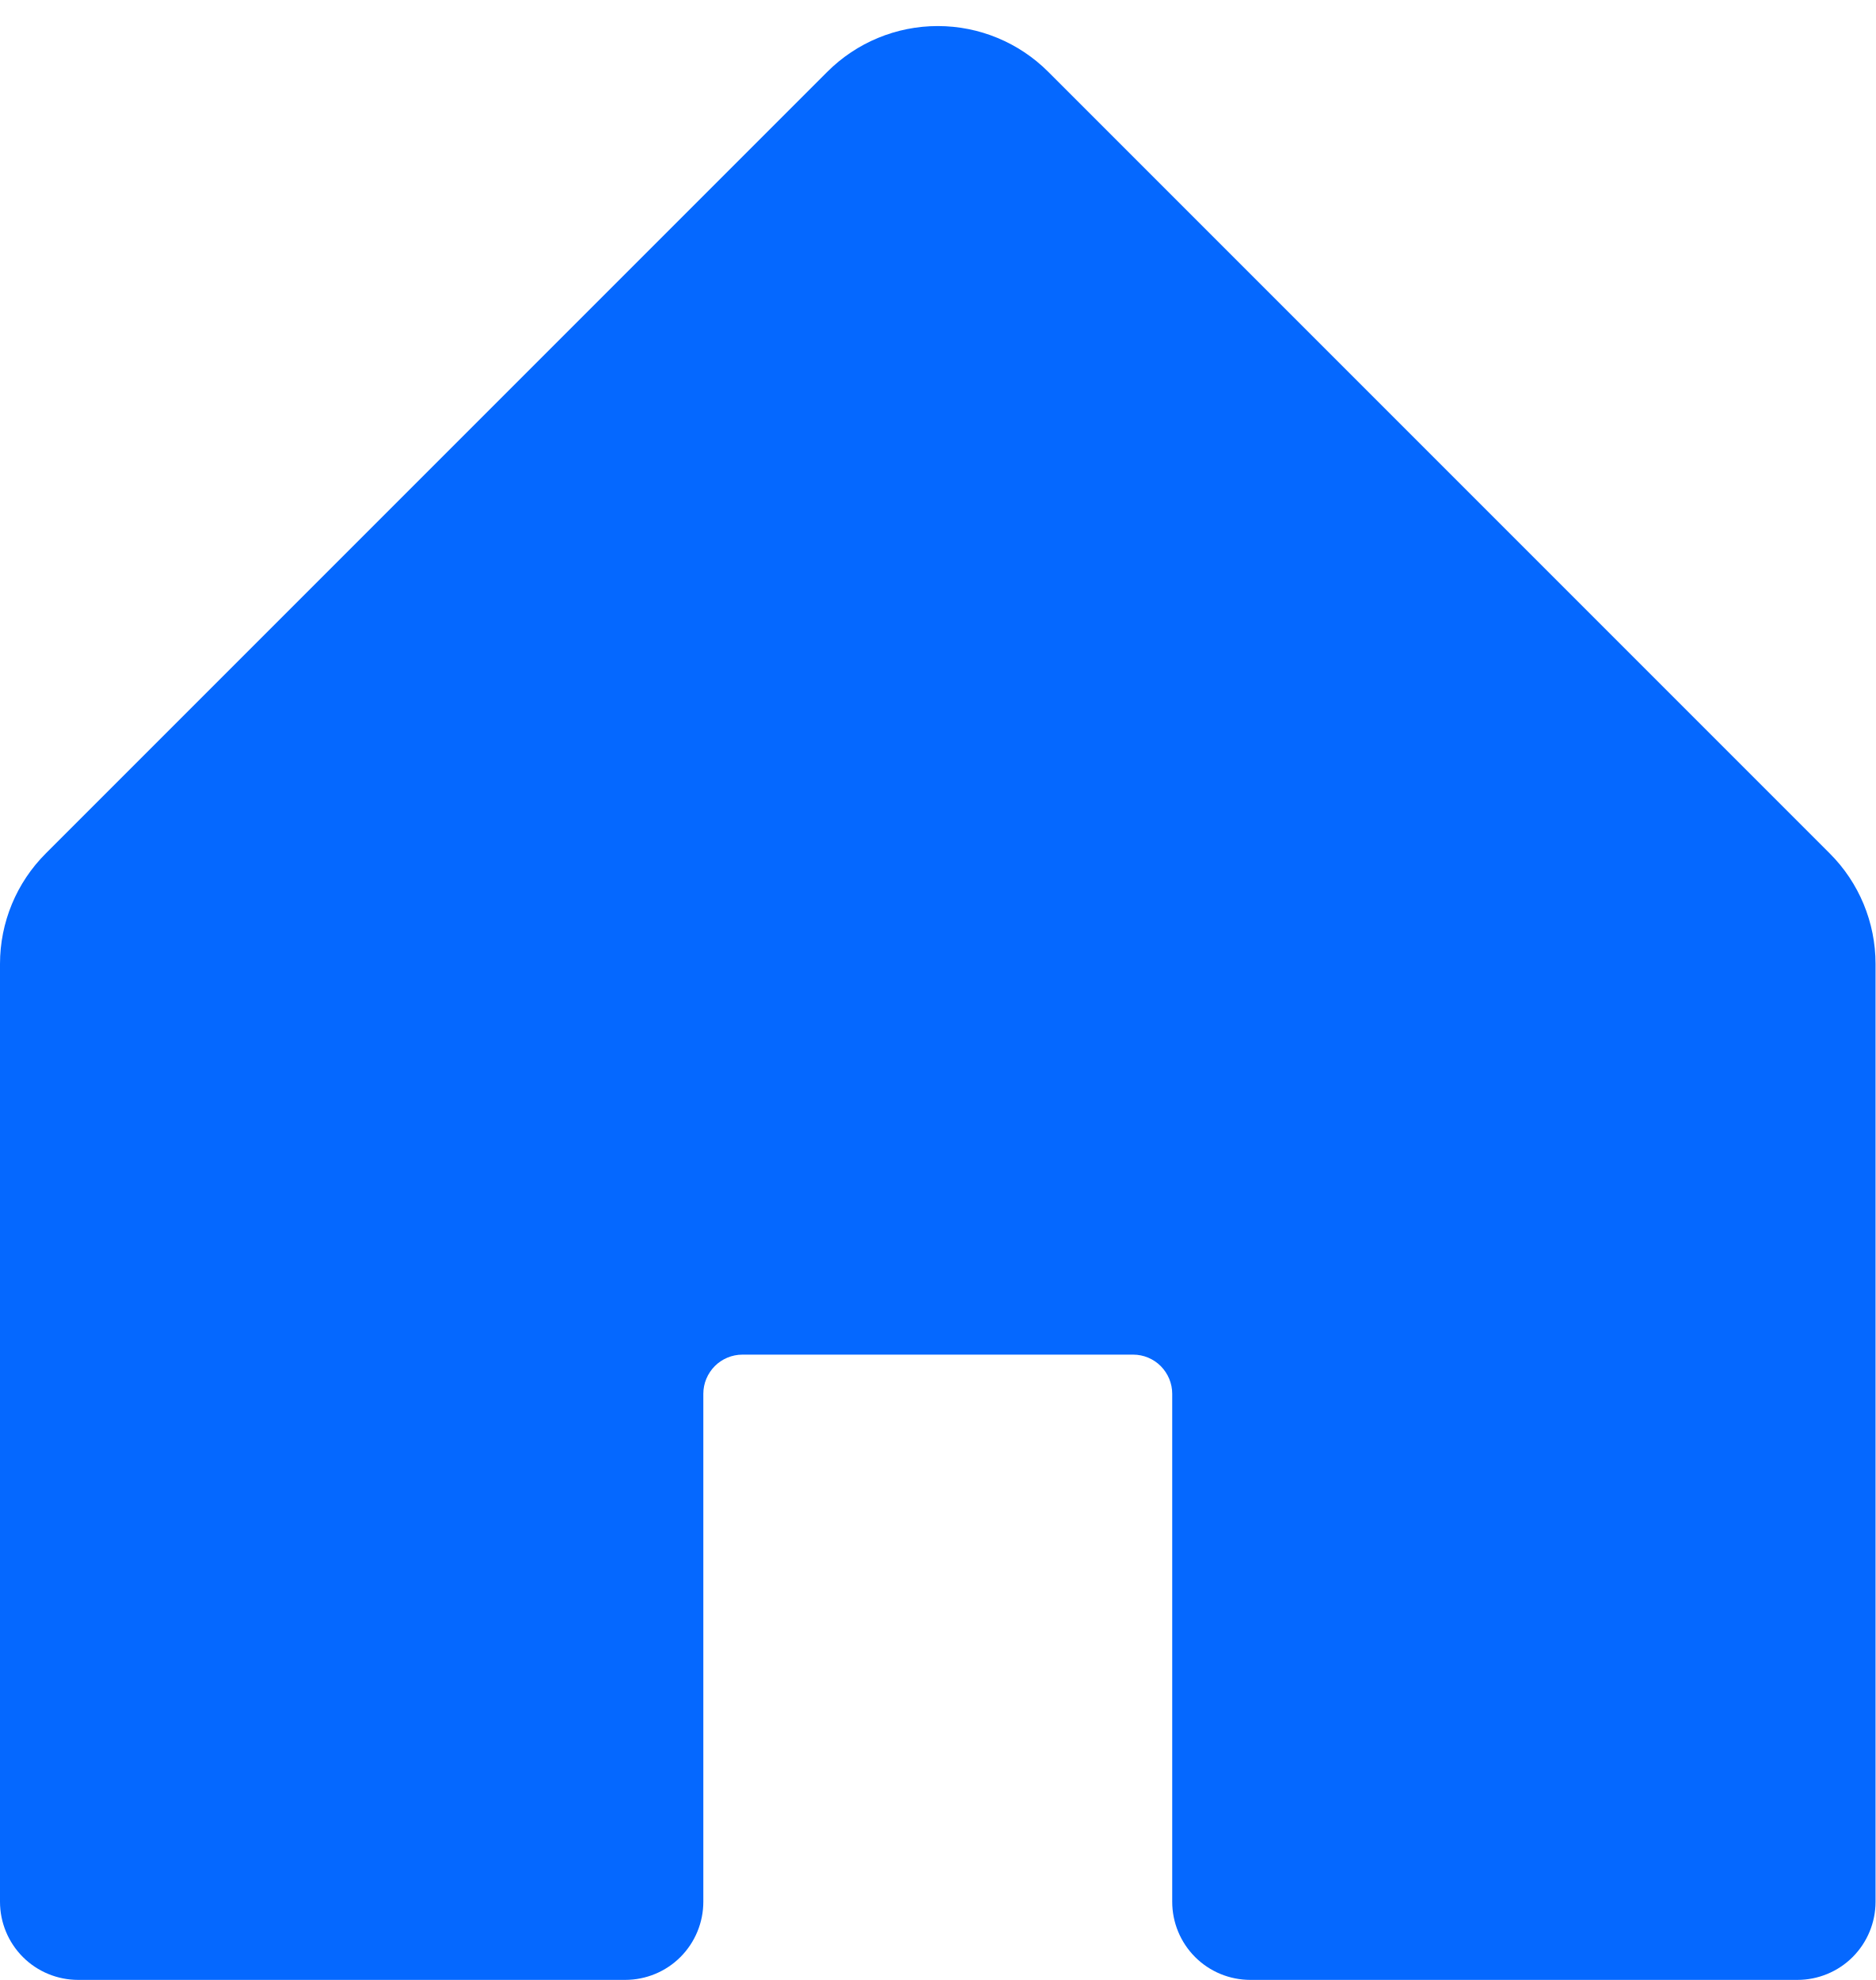
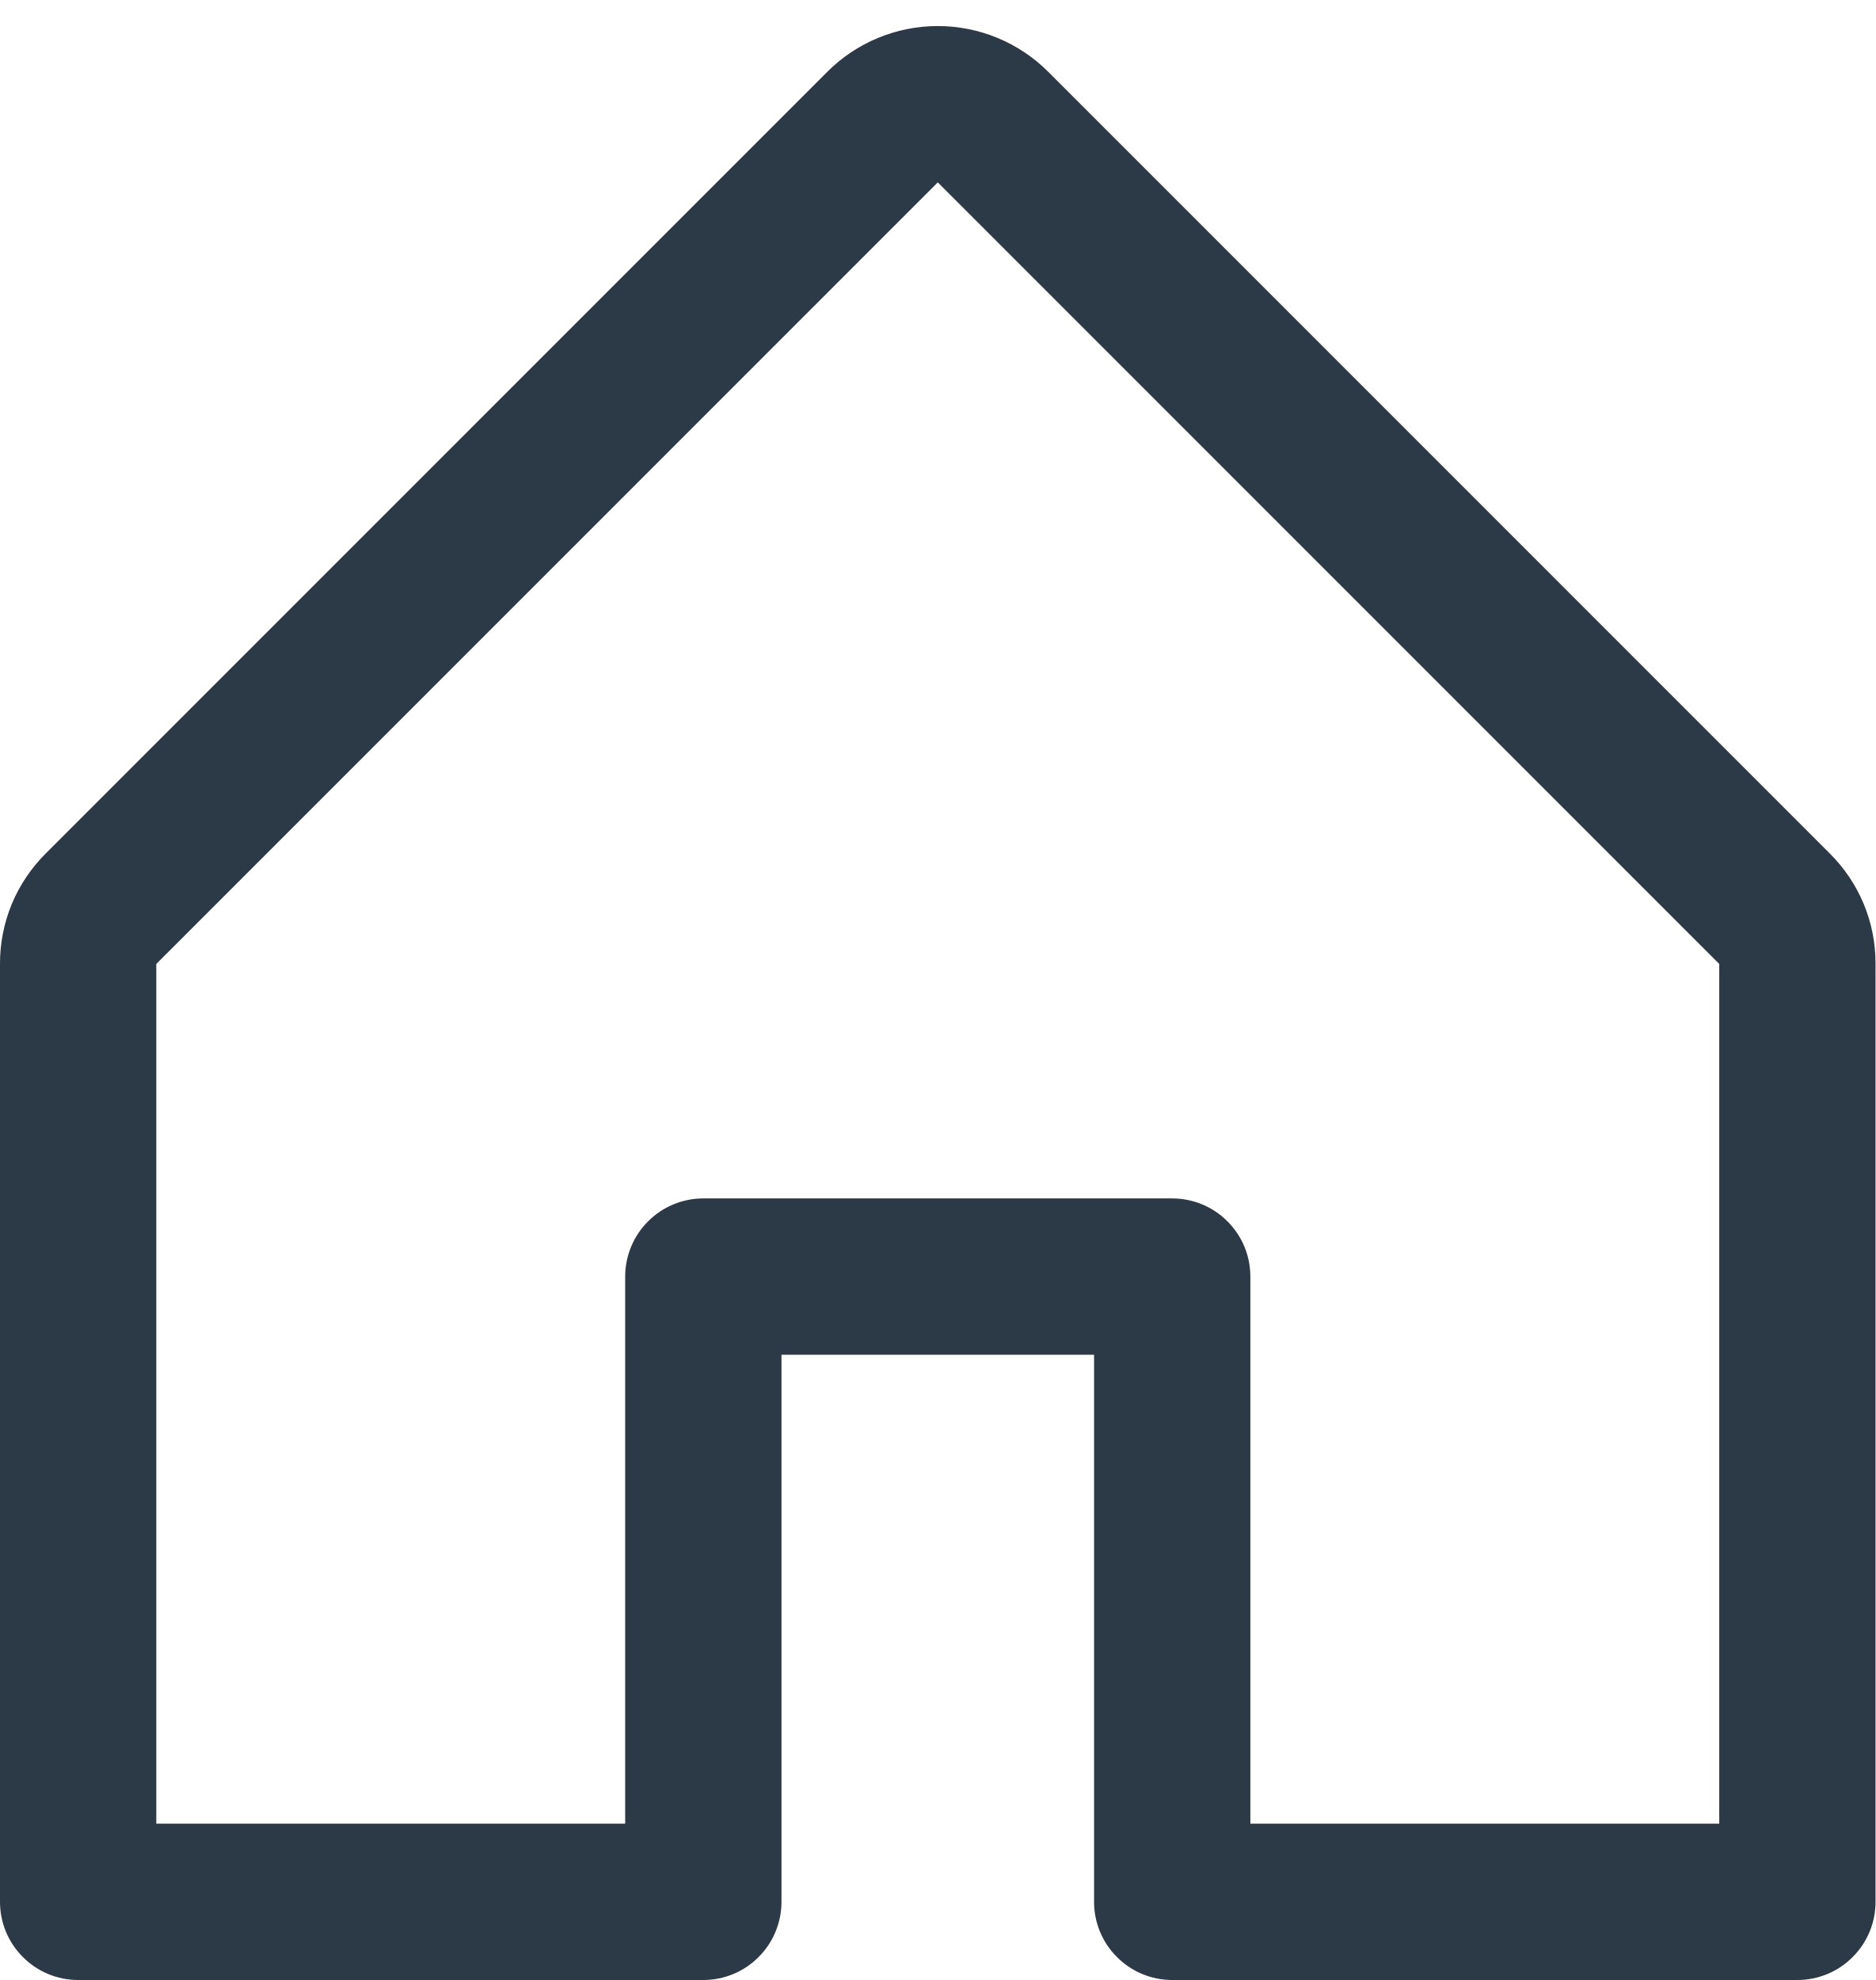
<svg xmlns="http://www.w3.org/2000/svg" width="18" height="19" viewBox="0 0 18 19" fill="none">
-   <path d="M18 9.249V18.249C18 18.448 17.921 18.639 17.78 18.78C17.64 18.92 17.449 18.999 17.25 18.999H12C11.801 18.999 11.61 18.92 11.47 18.78C11.329 18.639 11.25 18.448 11.25 18.249V13.374C11.25 13.275 11.21 13.18 11.14 13.109C11.07 13.039 10.975 12.999 10.875 12.999H7.125C7.026 12.999 6.93 13.039 6.86 13.109C6.79 13.18 6.75 13.275 6.75 13.374V18.249C6.75 18.448 6.671 18.639 6.53 18.78C6.39 18.92 6.199 18.999 6 18.999H0.75C0.551 18.999 0.36 18.92 0.22 18.78C0.079 18.639 0 18.448 0 18.249V9.249C0 8.852 0.158 8.47 0.44 8.189L7.94 0.689C8.221 0.408 8.602 0.25 9 0.25C9.398 0.25 9.779 0.408 10.06 0.689L17.56 8.189C17.842 8.47 18 8.852 18 9.249Z" fill="#0568FF" />
+   <path d="M17.56 8.189L10.06 0.689C9.779 0.408 9.398 0.25 9 0.25C8.602 0.25 8.221 0.408 7.94 0.689L0.44 8.189C0.3 8.328 0.189 8.493 0.113 8.675C0.038 8.857 -0.001 9.053 9.42514e-06 9.25V18.25C9.42514e-06 18.449 0.079 18.64 0.22 18.78C0.36 18.921 0.551 19 0.75 19H6.75C6.949 19 7.14 18.921 7.28 18.78C7.421 18.64 7.5 18.449 7.5 18.25V13H10.5V18.25C10.5 18.449 10.579 18.64 10.72 18.78C10.86 18.921 11.051 19 11.25 19H17.25C17.449 19 17.64 18.921 17.78 18.78C17.921 18.64 18 18.449 18 18.25V9.25C18.001 9.053 17.962 8.857 17.887 8.675C17.811 8.493 17.7 8.328 17.56 8.189ZM16.5 17.5H12V12.25C12 12.051 11.921 11.86 11.78 11.72C11.64 11.579 11.449 11.5 11.25 11.5H6.75C6.551 11.5 6.36 11.579 6.22 11.72C6.079 11.86 6 12.051 6 12.25V17.5H1.5V9.25L9 1.75L16.5 9.25V17.5Z" fill="#2C3A47" />
</svg>
